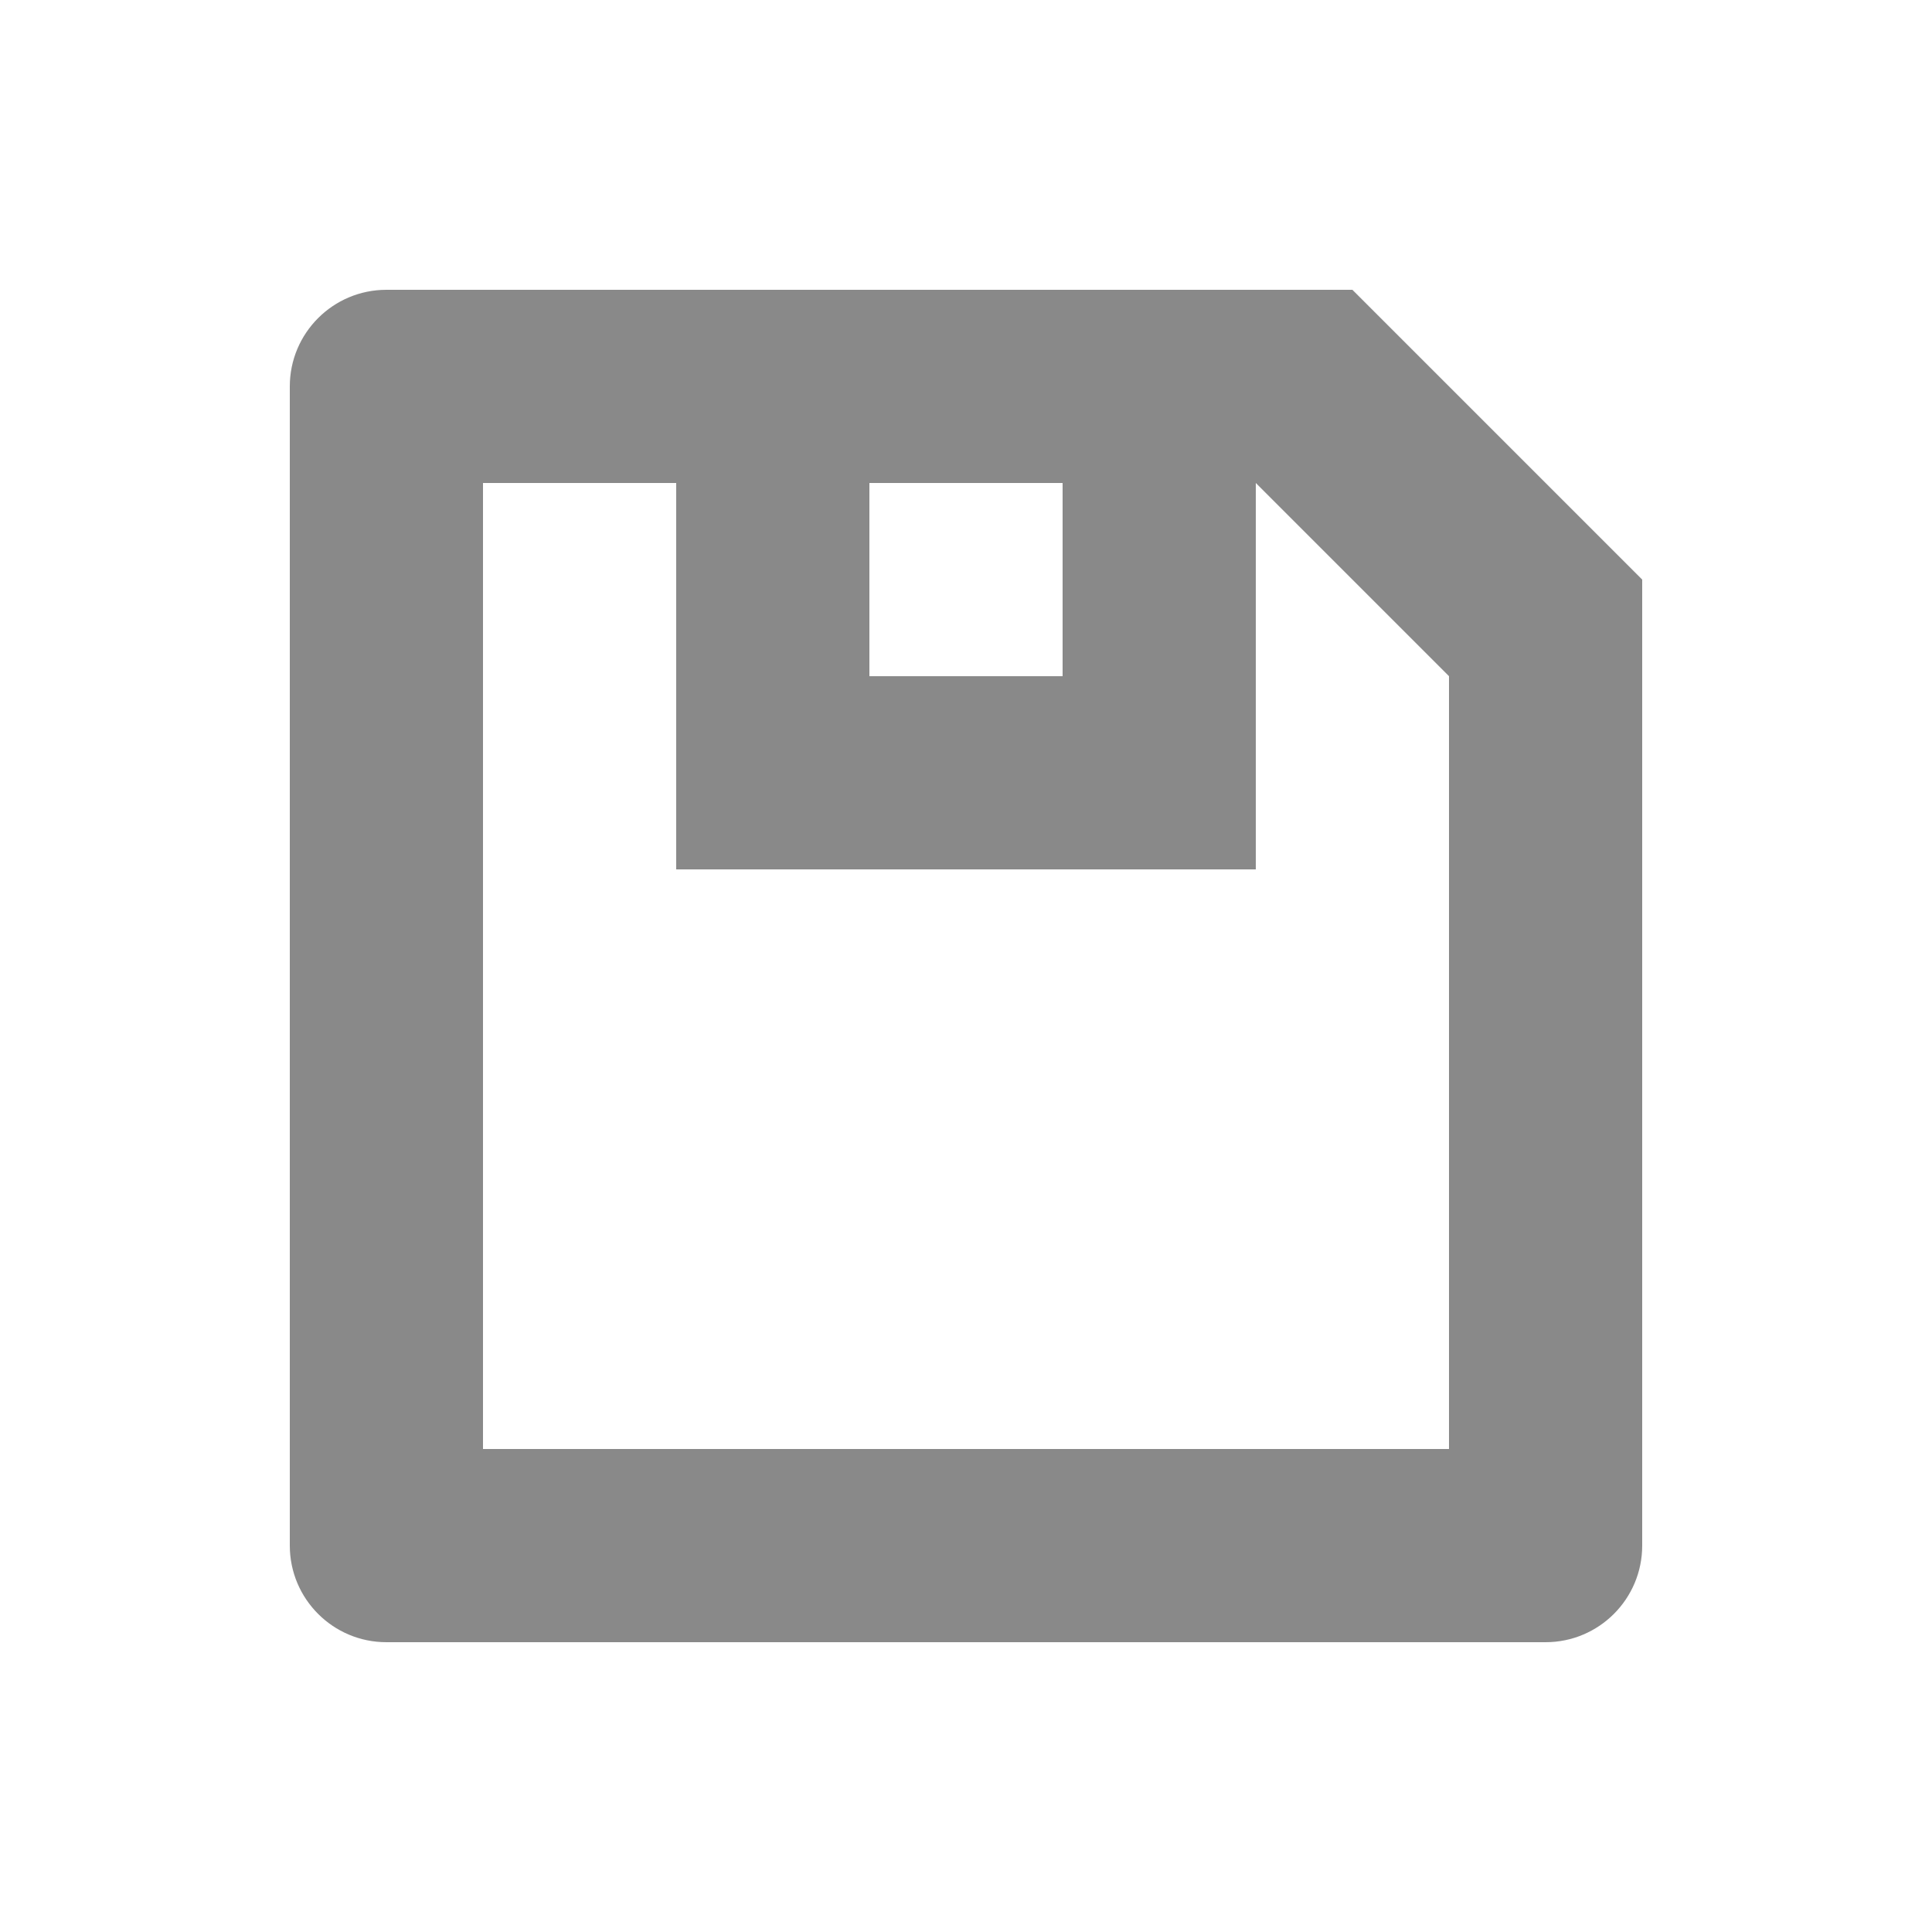
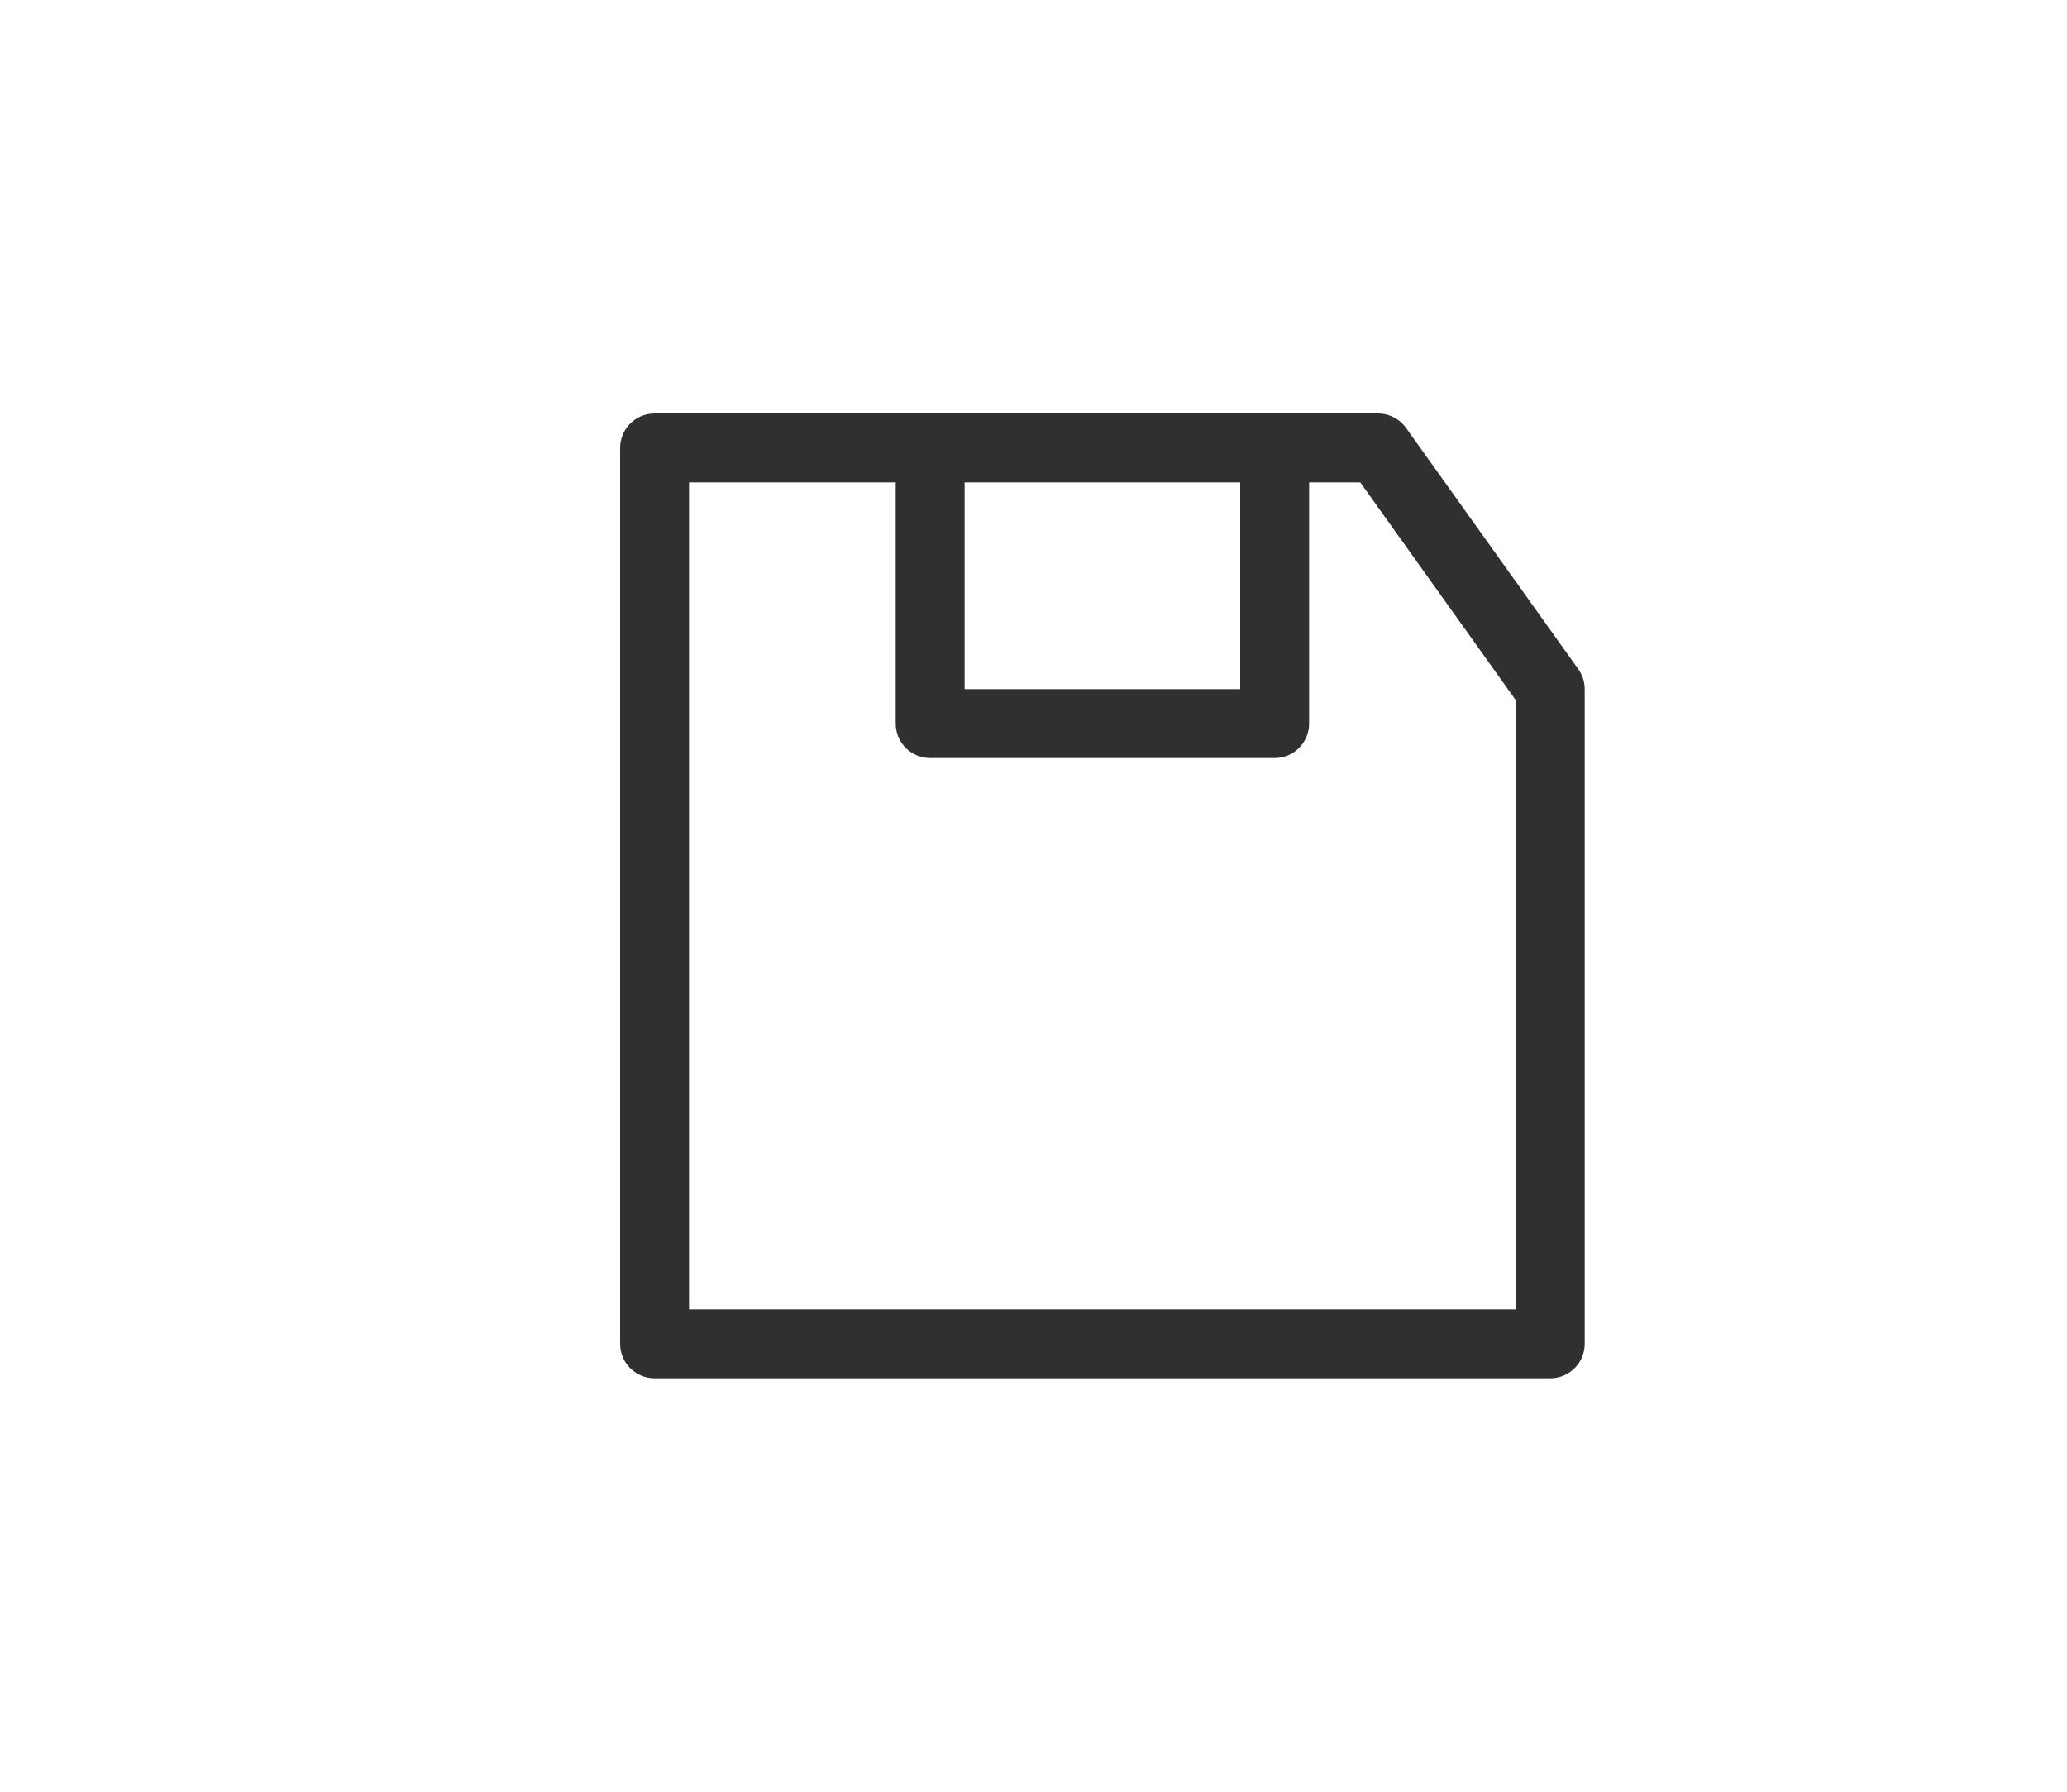
- <svg xmlns="http://www.w3.org/2000/svg" version="1.1" id="图层_1" x="0px" y="0px" viewBox="0 0 20 20" enable-background="new 0 0 20 20" xml:space="preserve">
-   <path fill="#898989" d="M14,3H4C3.448,3,3,3.448,3,4v12c0,0.552,0.448,1,1,1h12c0.552,0,1-0.448,1-1V6L14,3z M9,5h2v2H9V5z M15,15H5  V8l0,0V5h2v4h6V5l2,2V15z" />
+ <svg xmlns="http://www.w3.org/2000/svg" width="30px" height="26px" viewBox="0 0 30 26" version="1.1">
+   <defs />
+   <g id="图标两倍" stroke="none" stroke-width="1" fill="none" fill-rule="evenodd" transform="translate(-220, -9)">
+     <g id="工具栏" transform="translate(21, 11)">
+       <rect id="占位" fill="#000000" opacity="0" x="204" y="0" width="22" height="22" />
+       <g id="save" transform="translate(208, 4)" stroke="#303030" stroke-linecap="round" stroke-linejoin="round">
+         <polygon id="Rectangle-21" points="0.5 0.5 11 0.5 13.5 4 13.5 13.5 0.5 13.5" />
+         <polyline id="Path-65" points="4.5 0.5 4.5 4.5 9.5 4.5 9.5 0.5" />
+       </g>
+     </g>
+   </g>
</svg>
